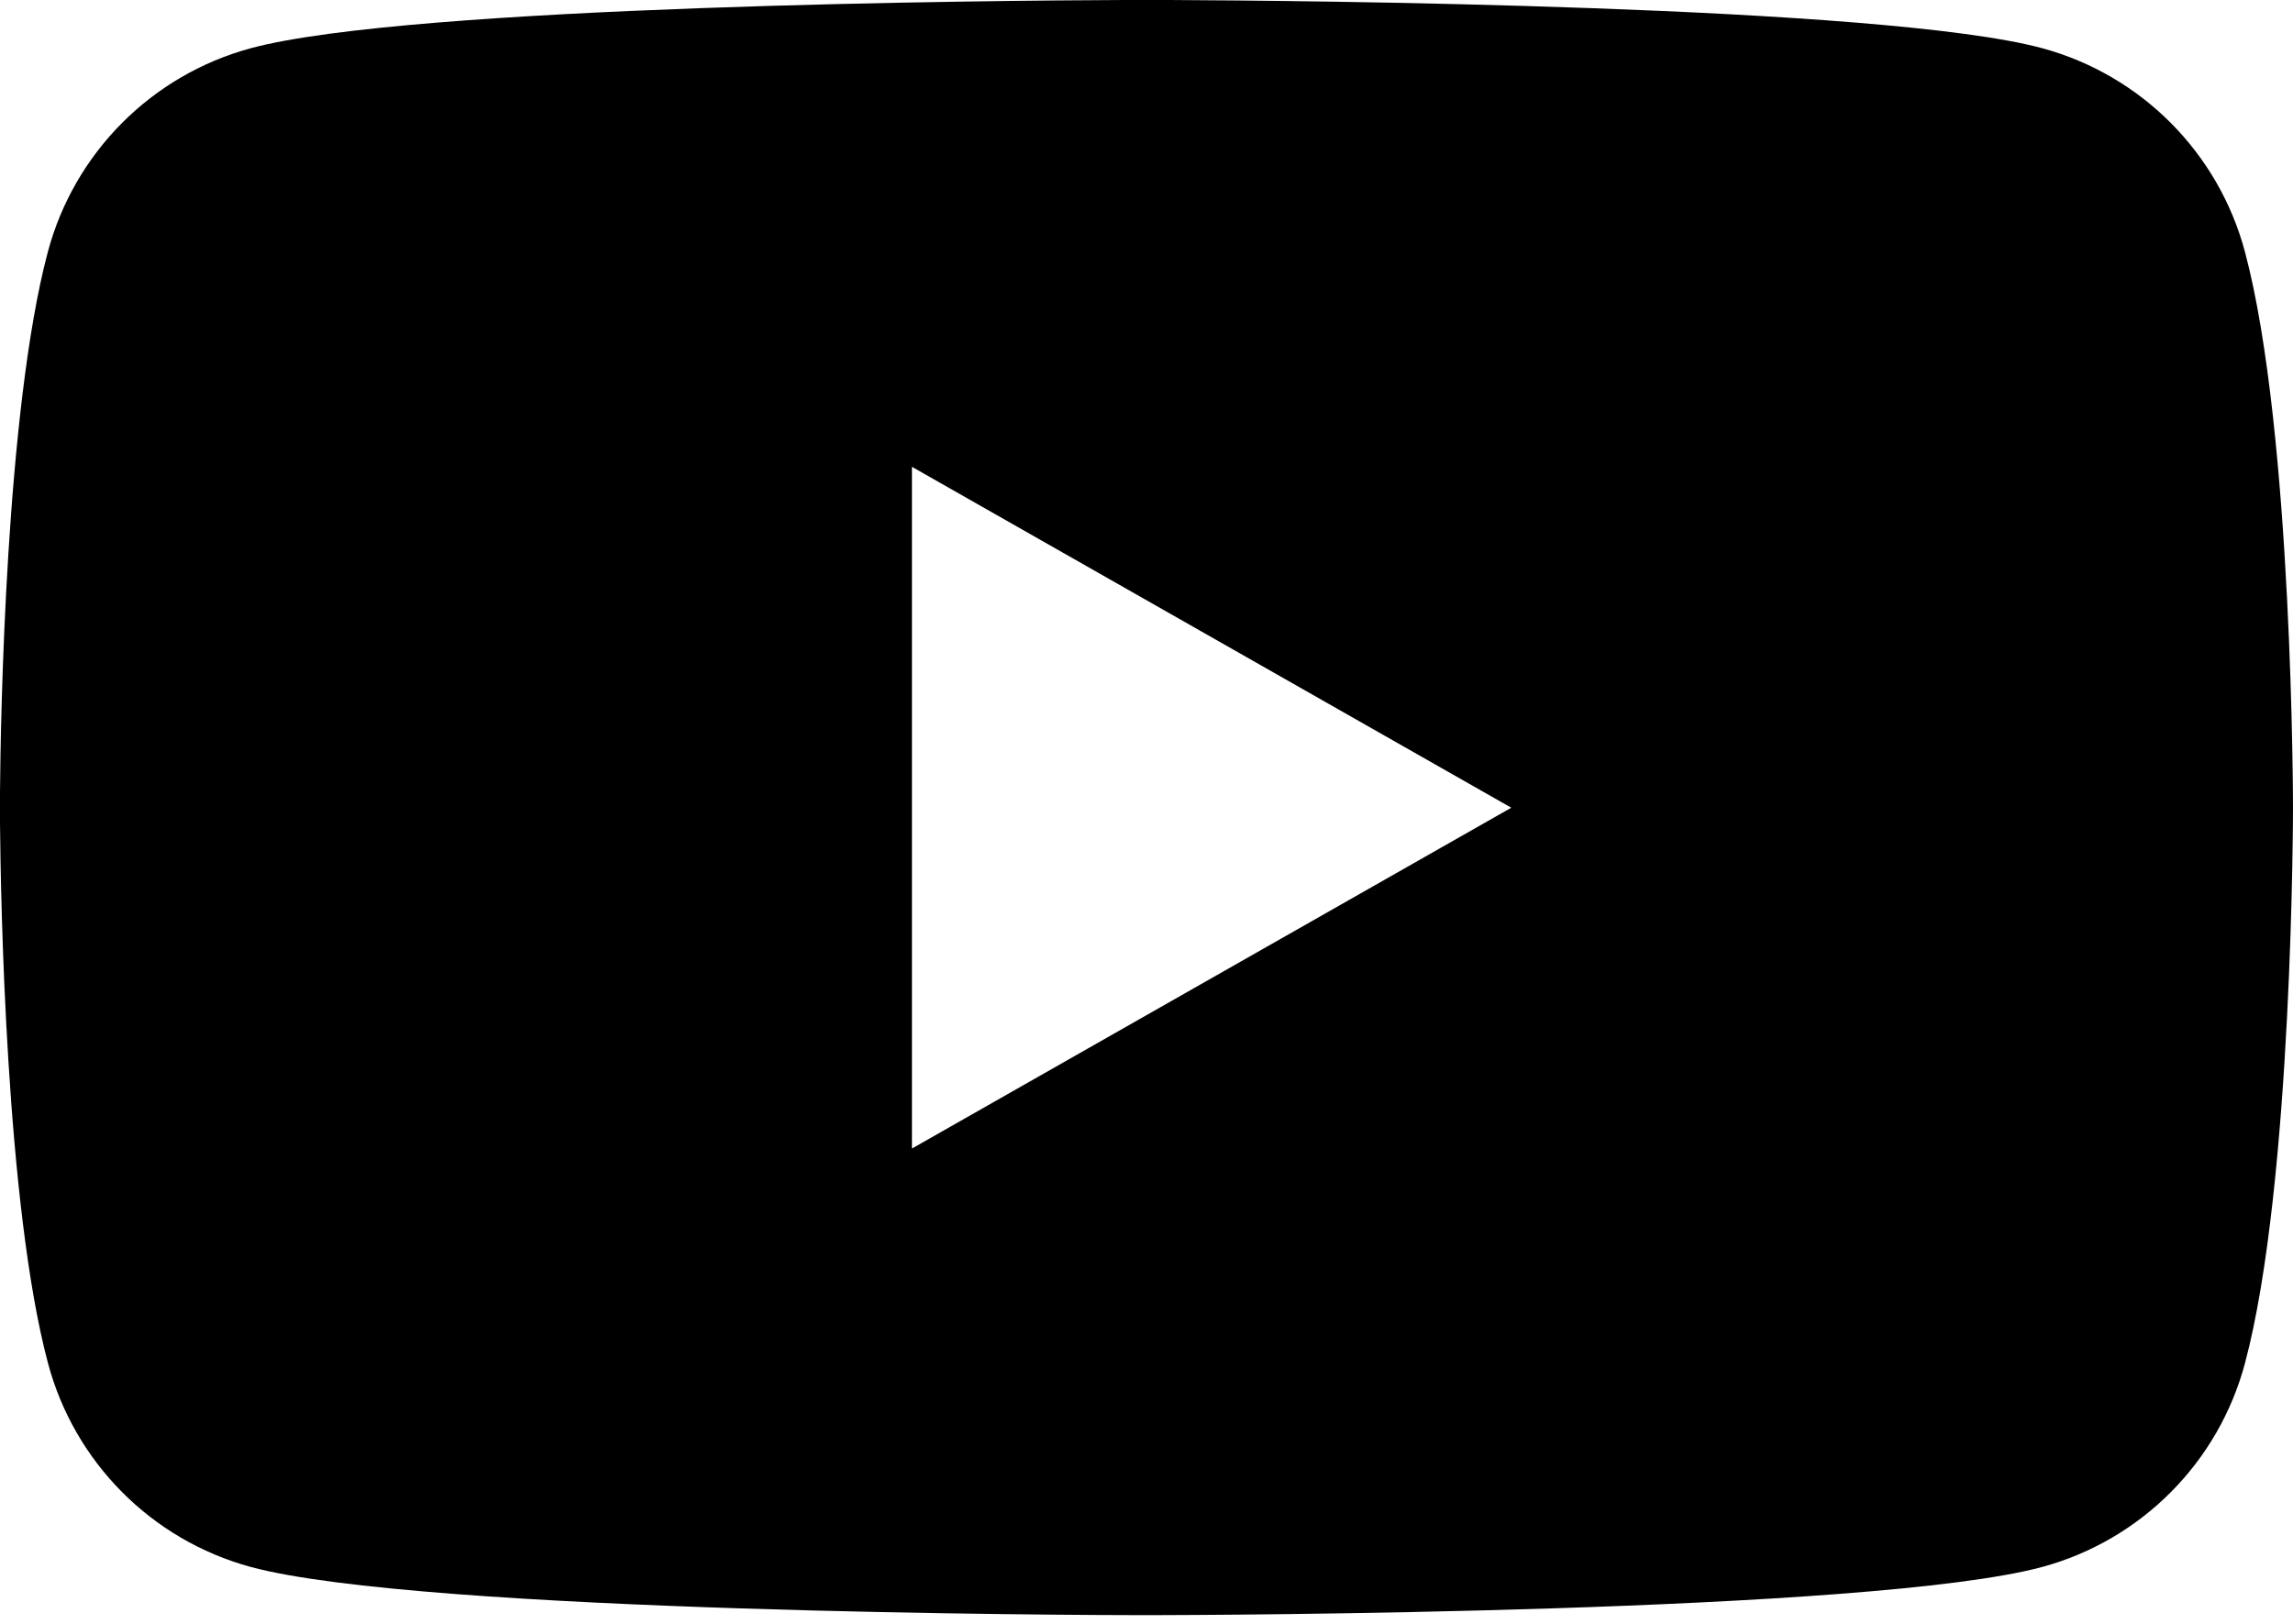
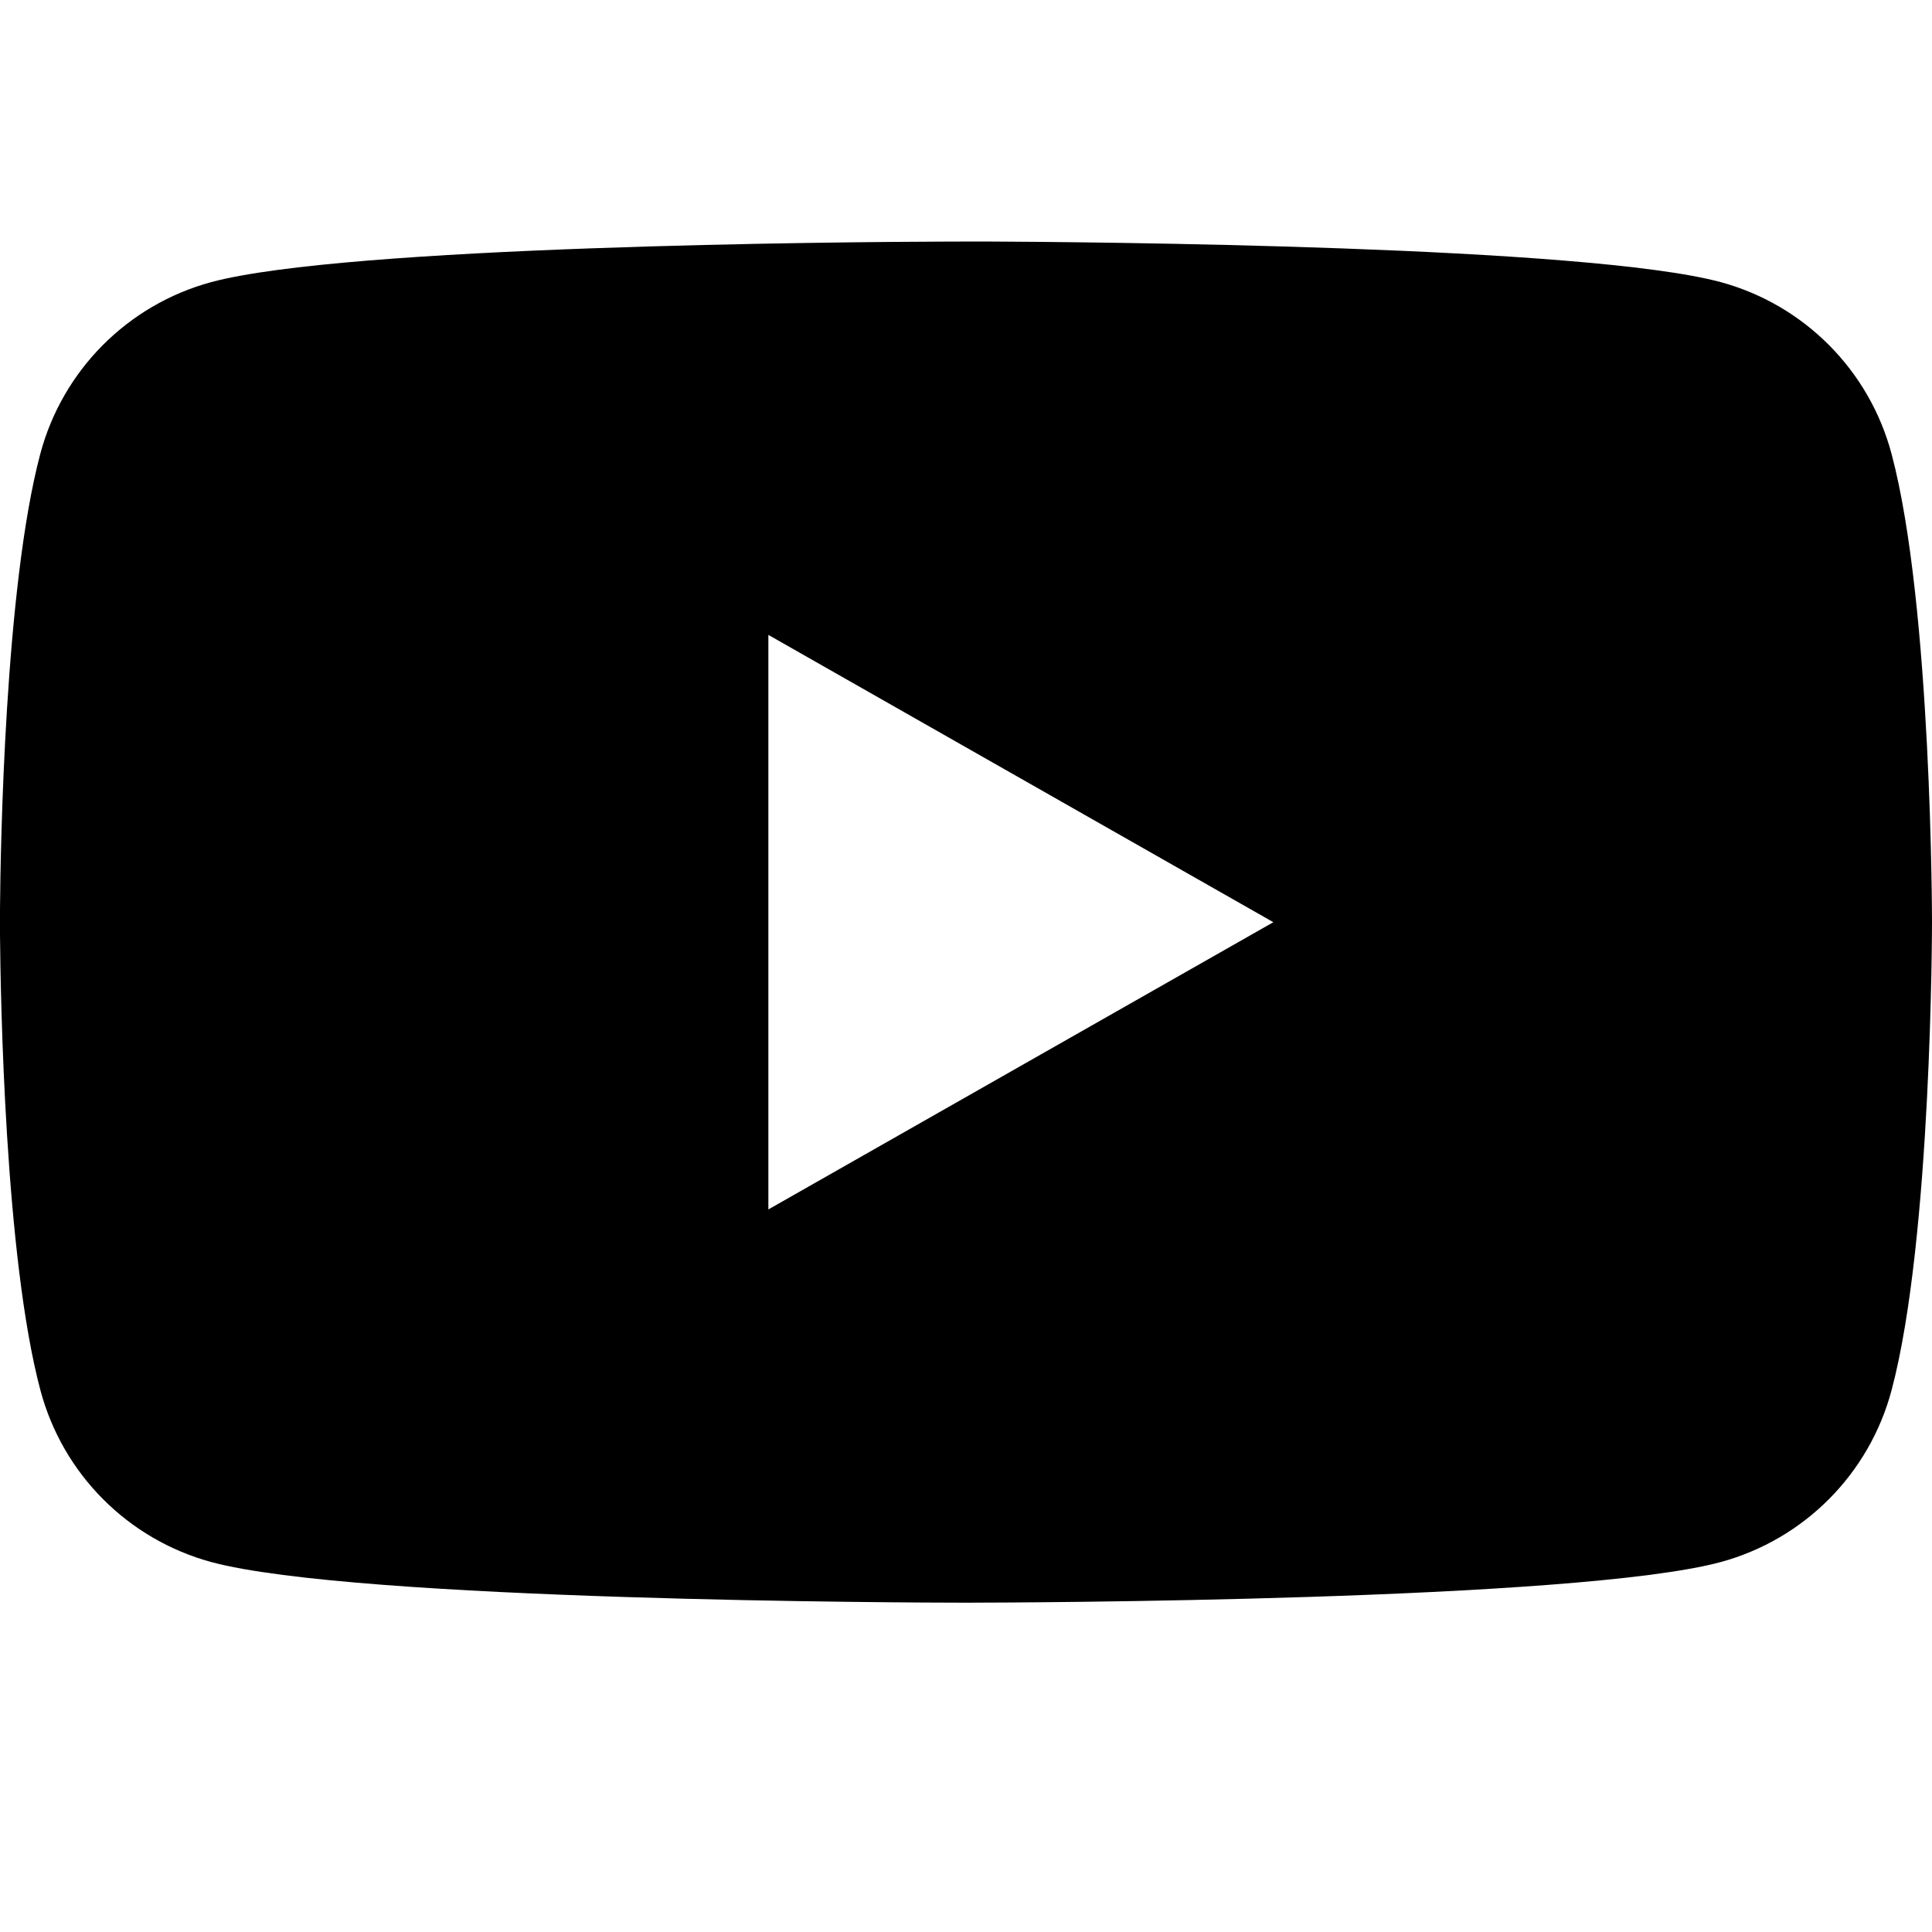
- <svg xmlns="http://www.w3.org/2000/svg" width="24" height="17" viewBox="0 0 24 17">
-   <path d="M12.239 0c1.294.006 7.465.054 9.138.505a3.015 3.015 0 012.121 2.135C24 4.524 24 8.455 24 8.455s0 3.93-.502 5.814a3.016 3.016 0 01-2.121 2.135c-1.792.484-8.748.504-9.337.505h-.08c-.589 0-7.545-.021-9.337-.505A3.016 3.016 0 01.502 14.27C.06 12.613.007 9.377 0 8.617v-.325c.006-.76.06-3.996.5-5.652A3.015 3.015 0 012.624.505C4.296.054 10.467.005 11.761 0zM9.545 4.887v7.137l6.273-3.568-6.273-3.569z" fill="#000" fill-rule="evenodd" />
+ <svg xmlns="http://www.w3.org/2000/svg" width="24" height="24" viewBox="0 0 24 24">
+   <path d="M12.239 3c1.294.006 7.465.054 9.138.505a3.015 3.015 0 012.121 2.135C24 7.524 24 11.455 24 11.455s0 3.93-.502 5.814a3.016 3.016 0 01-2.121 2.135c-1.792.484-8.748.504-9.337.505h-.08c-.589 0-7.545-.021-9.337-.505A3.016 3.016 0 01.502 17.27C.06 15.613.007 12.377 0 11.617v-.325c.006-.76.06-3.996.5-5.652a3.015 3.015 0 012.122-2.135c1.673-.451 7.844-.5 9.138-.504zM9.545 7.887v7.137l6.273-3.568-6.273-3.569z" fill="#000" fill-rule="evenodd" />
</svg>
